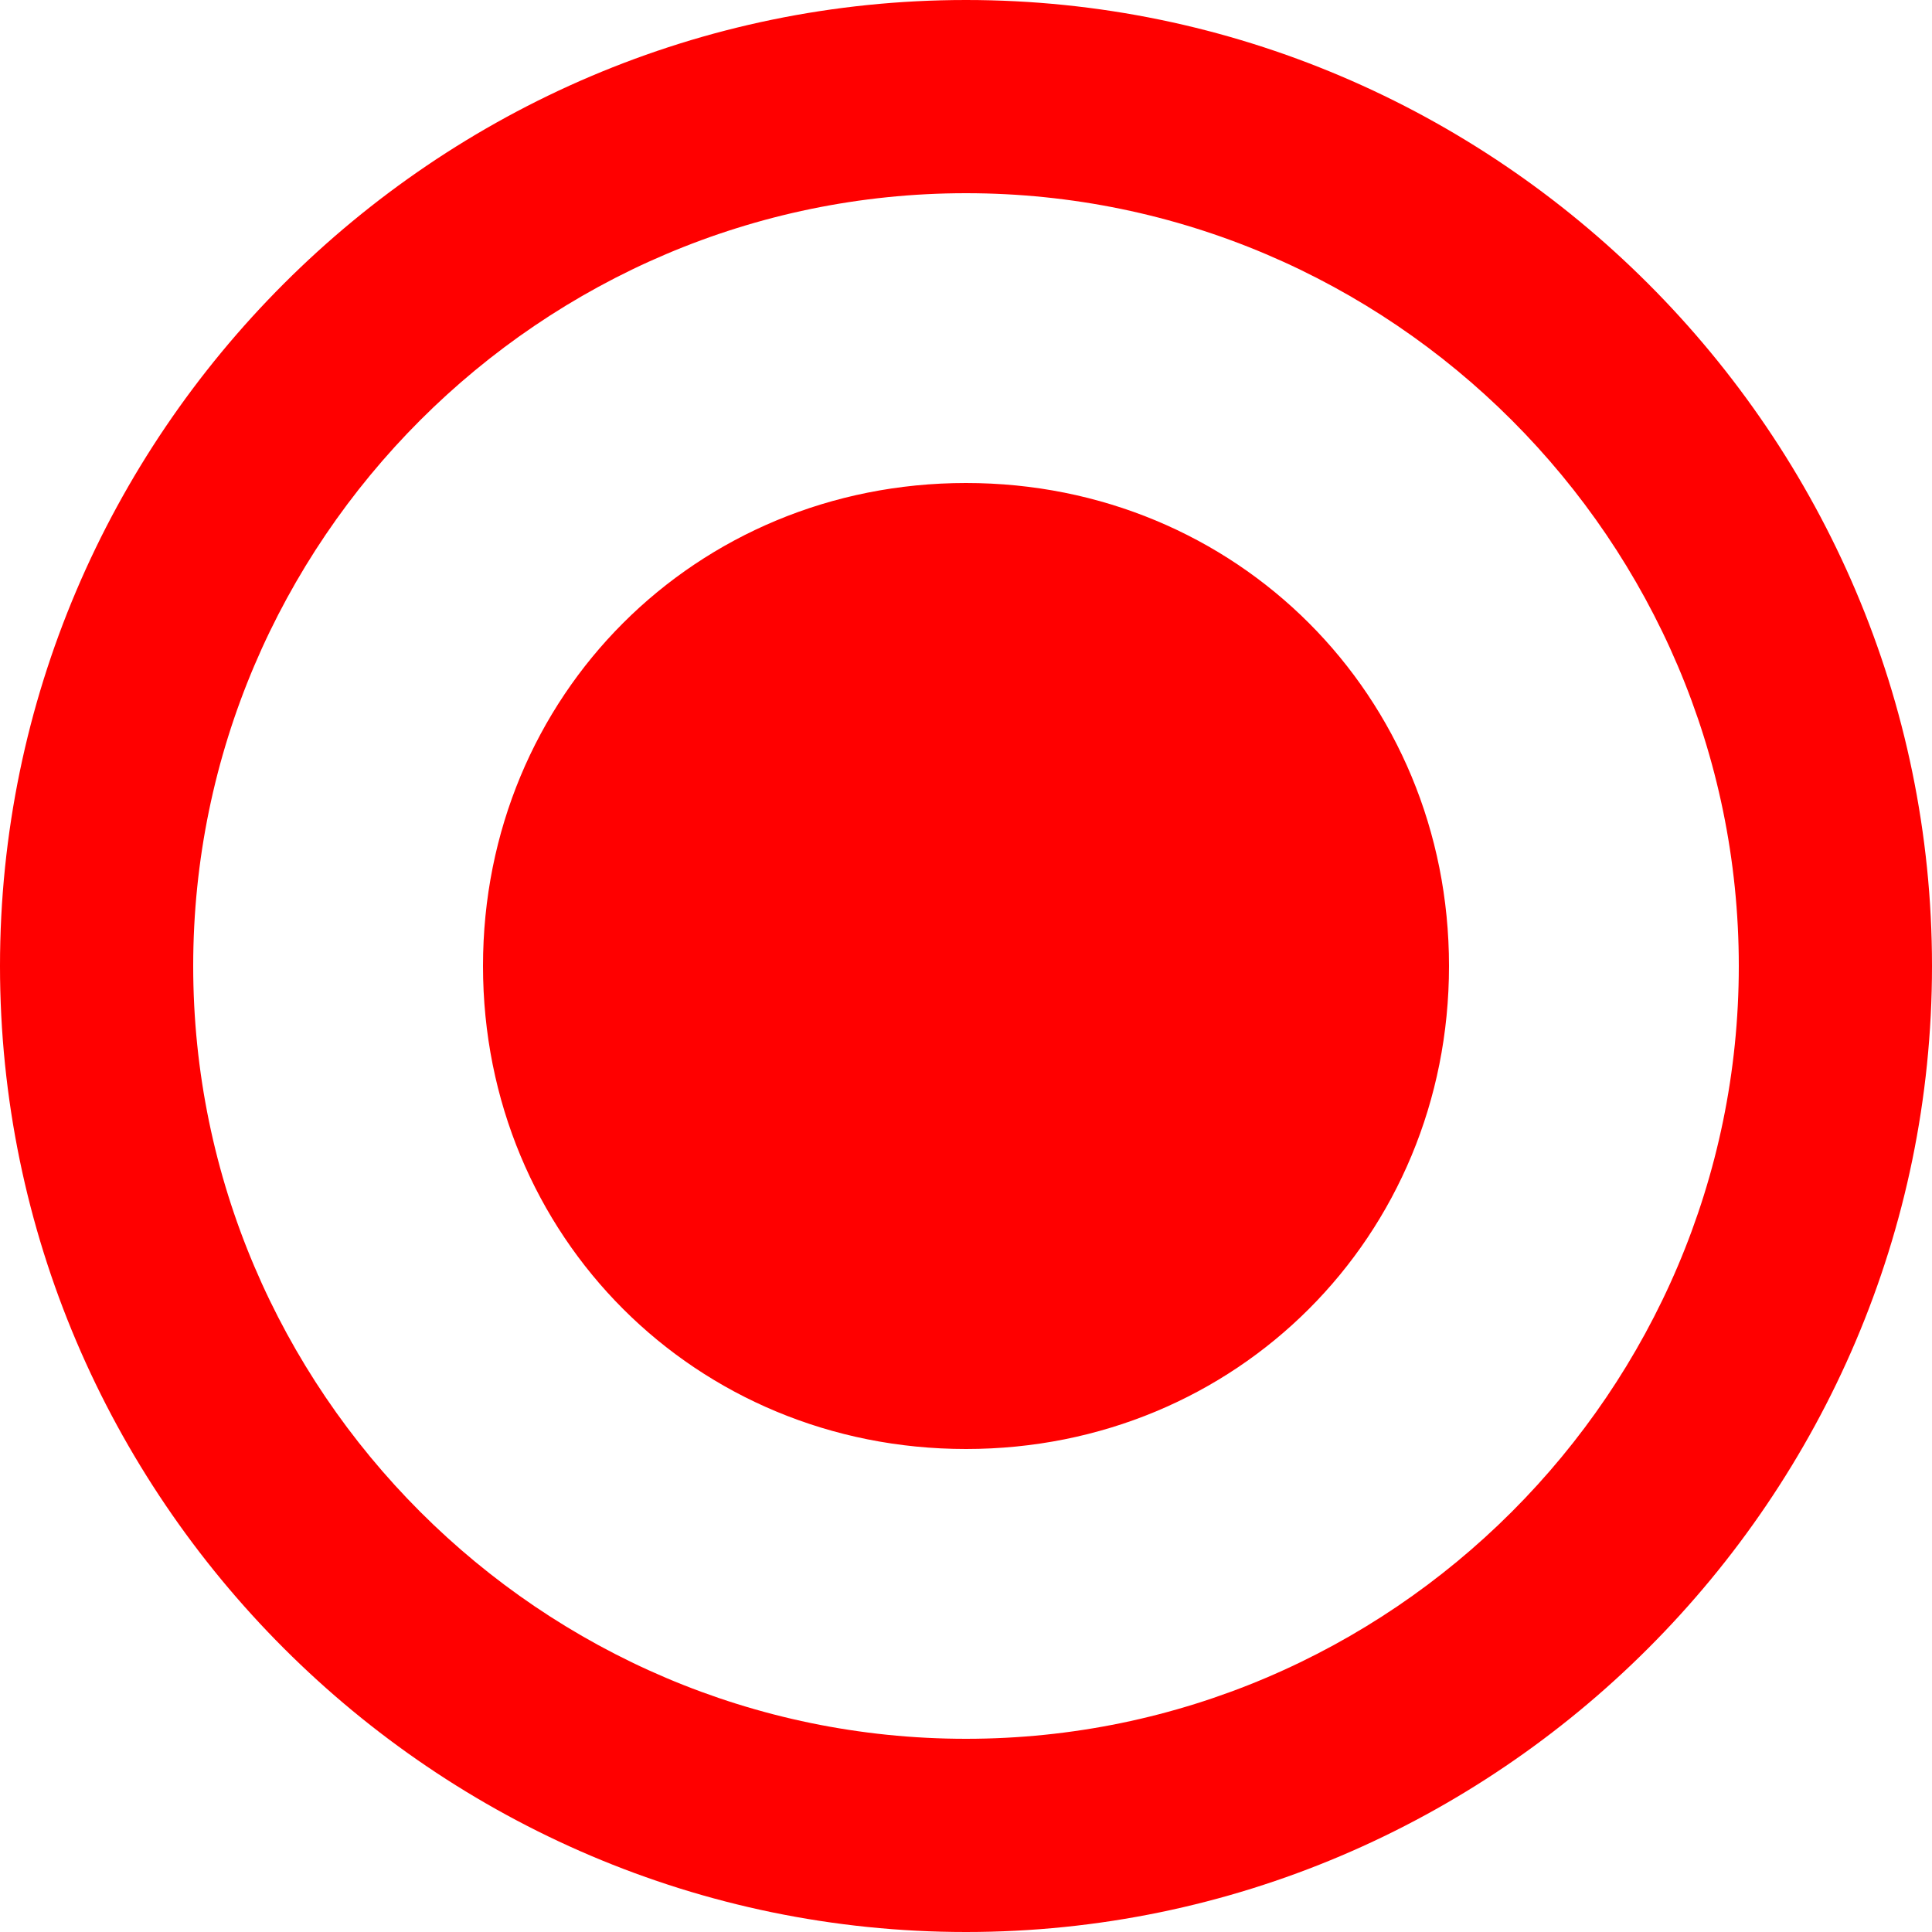
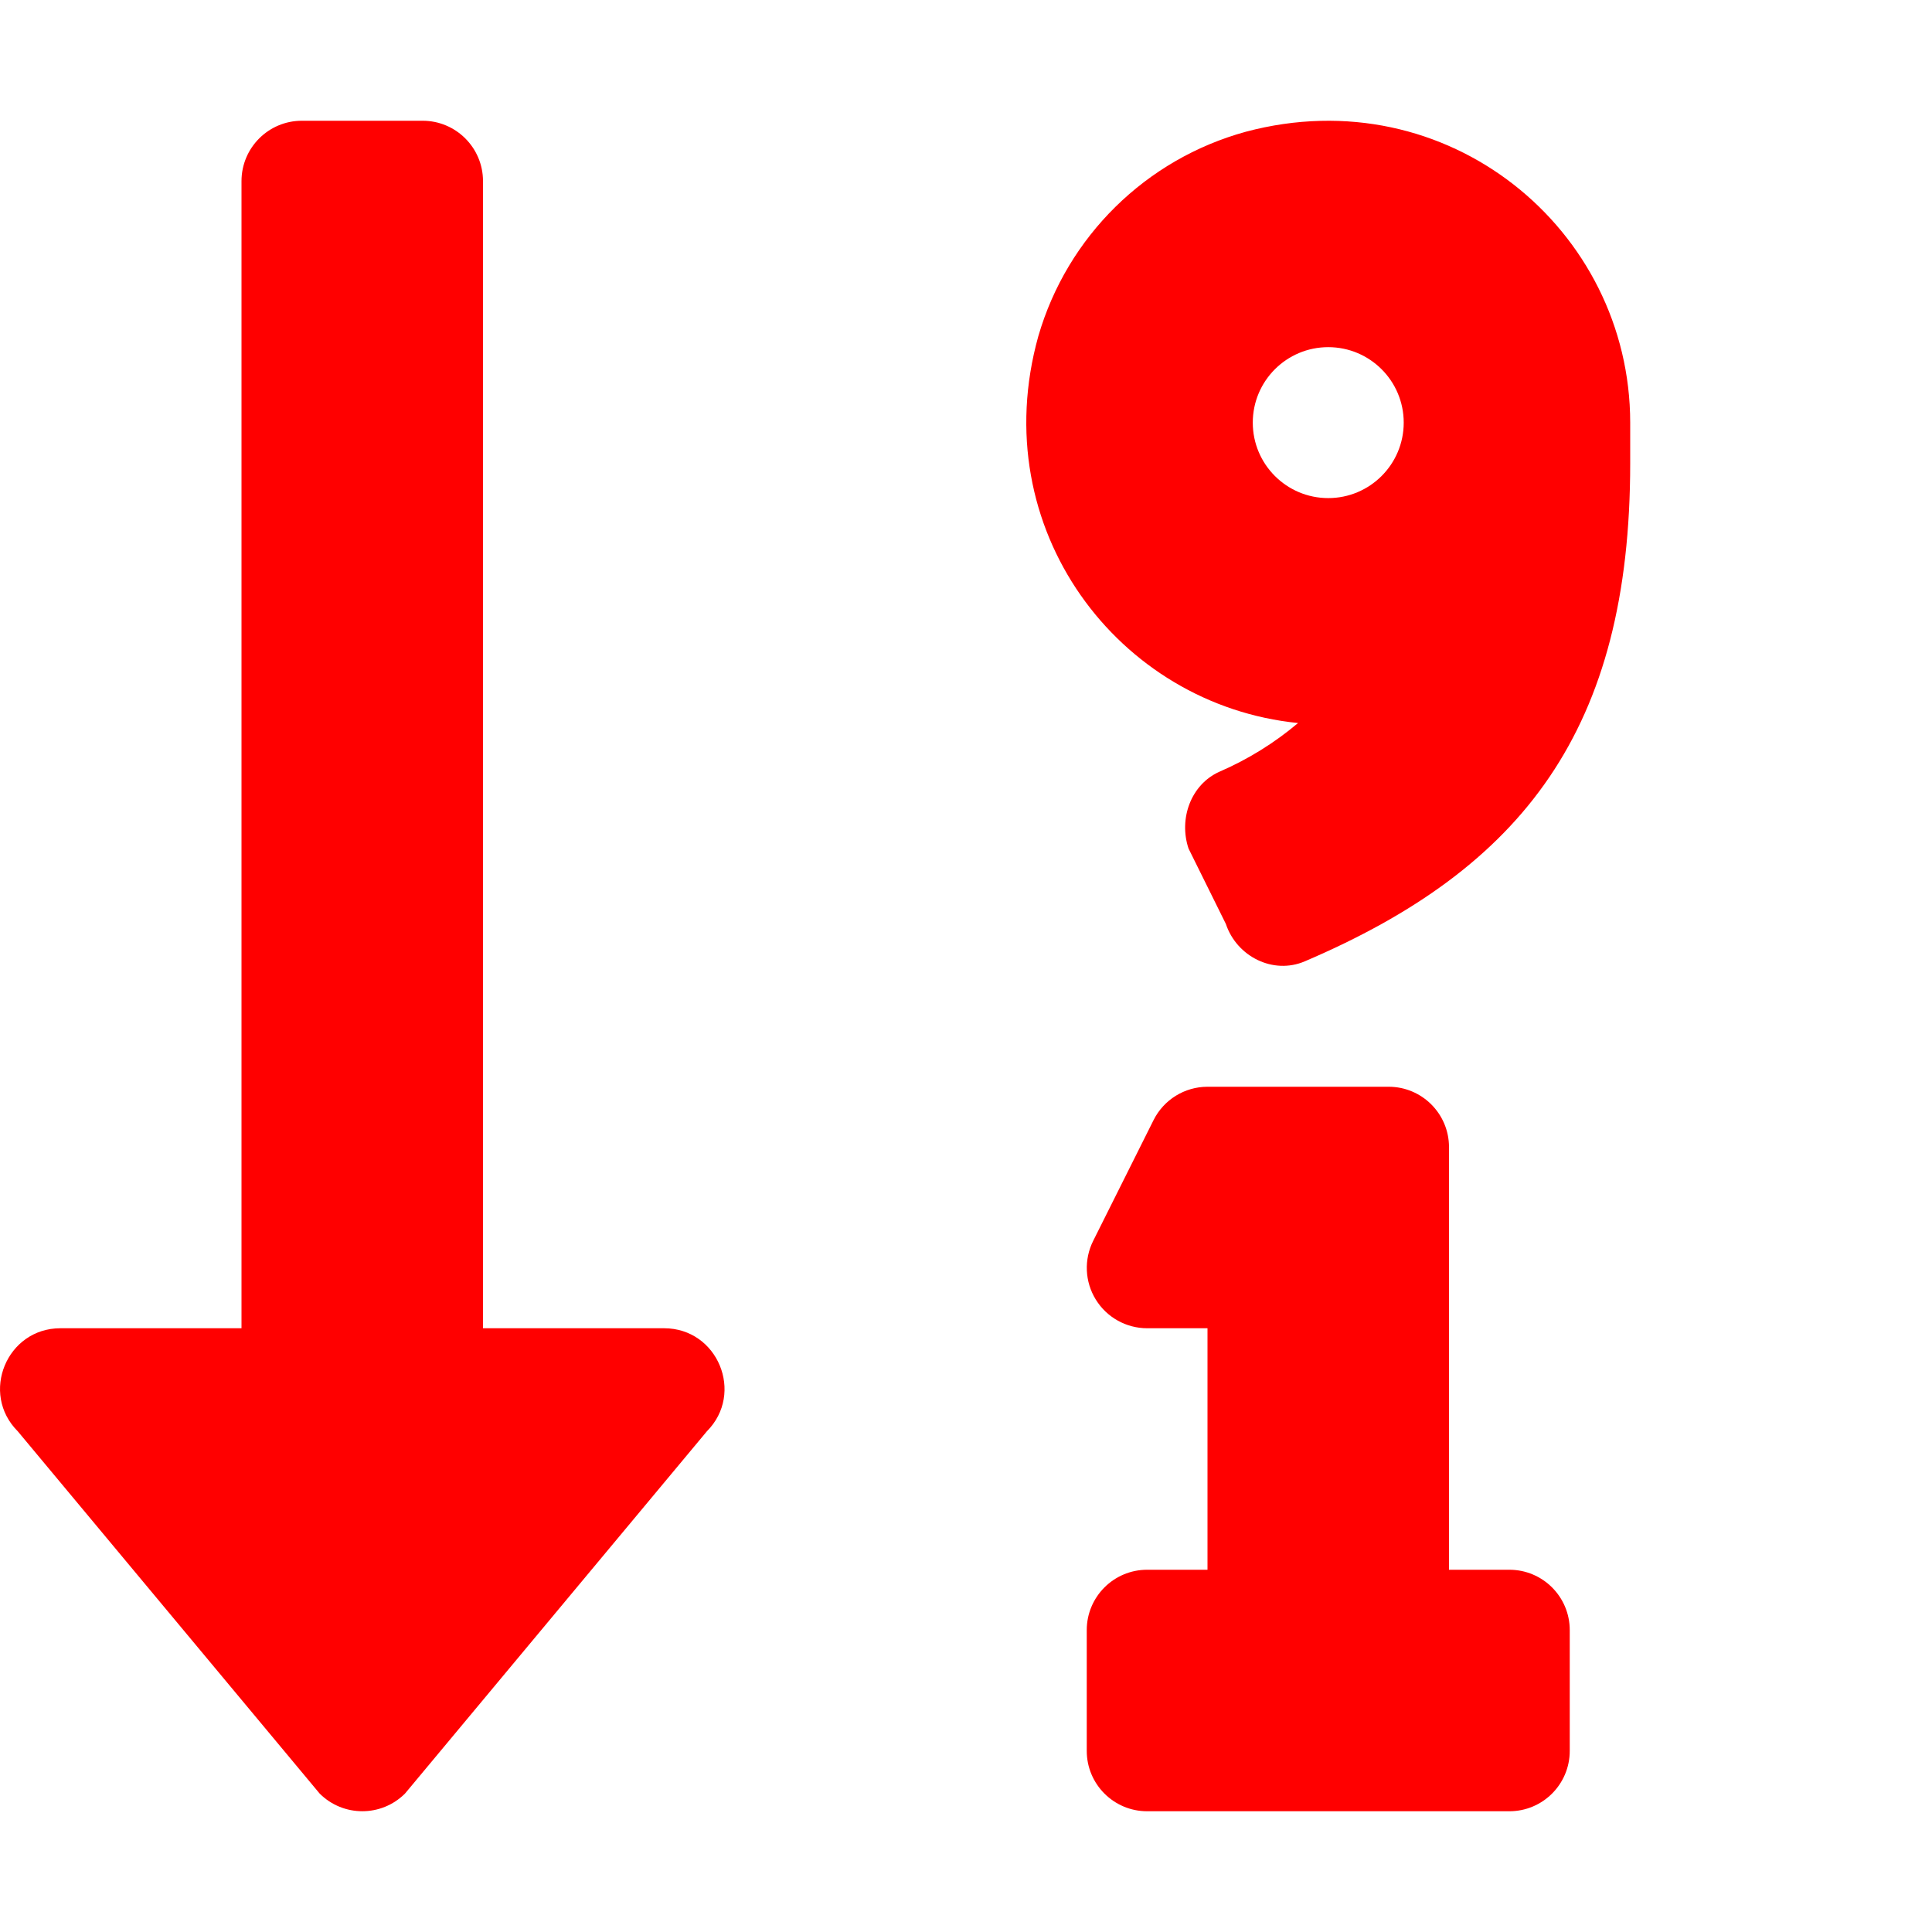
- <svg xmlns="http://www.w3.org/2000/svg" height="20px" version="1.1" viewBox="0 0 20 20" width="20px">
-   <defs />
-   <g fill="none" fill-rule="evenodd" id="Page-1" stroke="none" stroke-width="1">
-     <g fill="#FF0000" id="Core" transform="translate(-338, -338)">
-       <g id="radio-button-on" transform="translate(338, 338)">
-         <path d="M10,5 C7.2,5 5,7.2 5,10 C5,12.8 7.2,15 10,15 C12.8,15 15,12.8 15,10 C15,7.2 12.8,5 10,5 L10,5 Z M10,0 C4.5,0 0,4.5 0,10 C0,15.5 4.5,20 10,20 C15.5,20 20,15.5 20,10 C20,4.5 15.5,0 10,0 L10,0 Z M10,18 C5.6,18 2,14.4 2,10 C2,5.6 5.6,2 10,2 C14.4,2 18,5.6 18,10 C18,14.4 14.4,18 10,18 L10,18 Z" id="Shape" />
-       </g>
-     </g>
-   </g>
+ <svg xmlns="http://www.w3.org/2000/svg" aria-hidden="true" focusable="false" data-prefix="fas" data-icon="sort-numeric-down-alt" role="img" viewBox="0 0 512 512" class="svg-inline--fa fa-sort-numeric-down-alt fa-w-14 fa-7x">
+   <path fill="red" d="M176 352h-48V48a16 16 0 0 0-16-16H80a16 16 0 0 0-16 16v304H16c-14.19 0-21.36 17.24-11.29 27.31l80 96a16 16 0 0 0 22.62 0l80-96C197.35 369.26 190.22 352 176 352zm224 64h-16V304a16 16 0 0 0-16-16h-48a16 16 0 0 0-14.29 8.83l-16 32A16 16 0 0 0 304 352h16v64h-16a16 16 0 0 0-16 16v32a16 16 0 0 0 16 16h96a16 16 0 0 0 16-16v-32a16 16 0 0 0-16-16zM330.17 34.91a79 79 0 0 0-55 54.17c-14.27 51.05 21.19 97.77 68.83 102.53a84.07 84.07 0 0 1-20.85 12.91c-7.57 3.4-10.8 12.47-8.18 20.34l9.9 20c2.87 8.63 12.53 13.49 20.9 9.91 58-24.77 86.25-61.61 86.25-132V112c-.02-51.21-48.4-91.34-101.85-77.09zM352 132a20 20 0 1 1 20-20 20 20 0 0 1-20 20z" class="" />
</svg>
